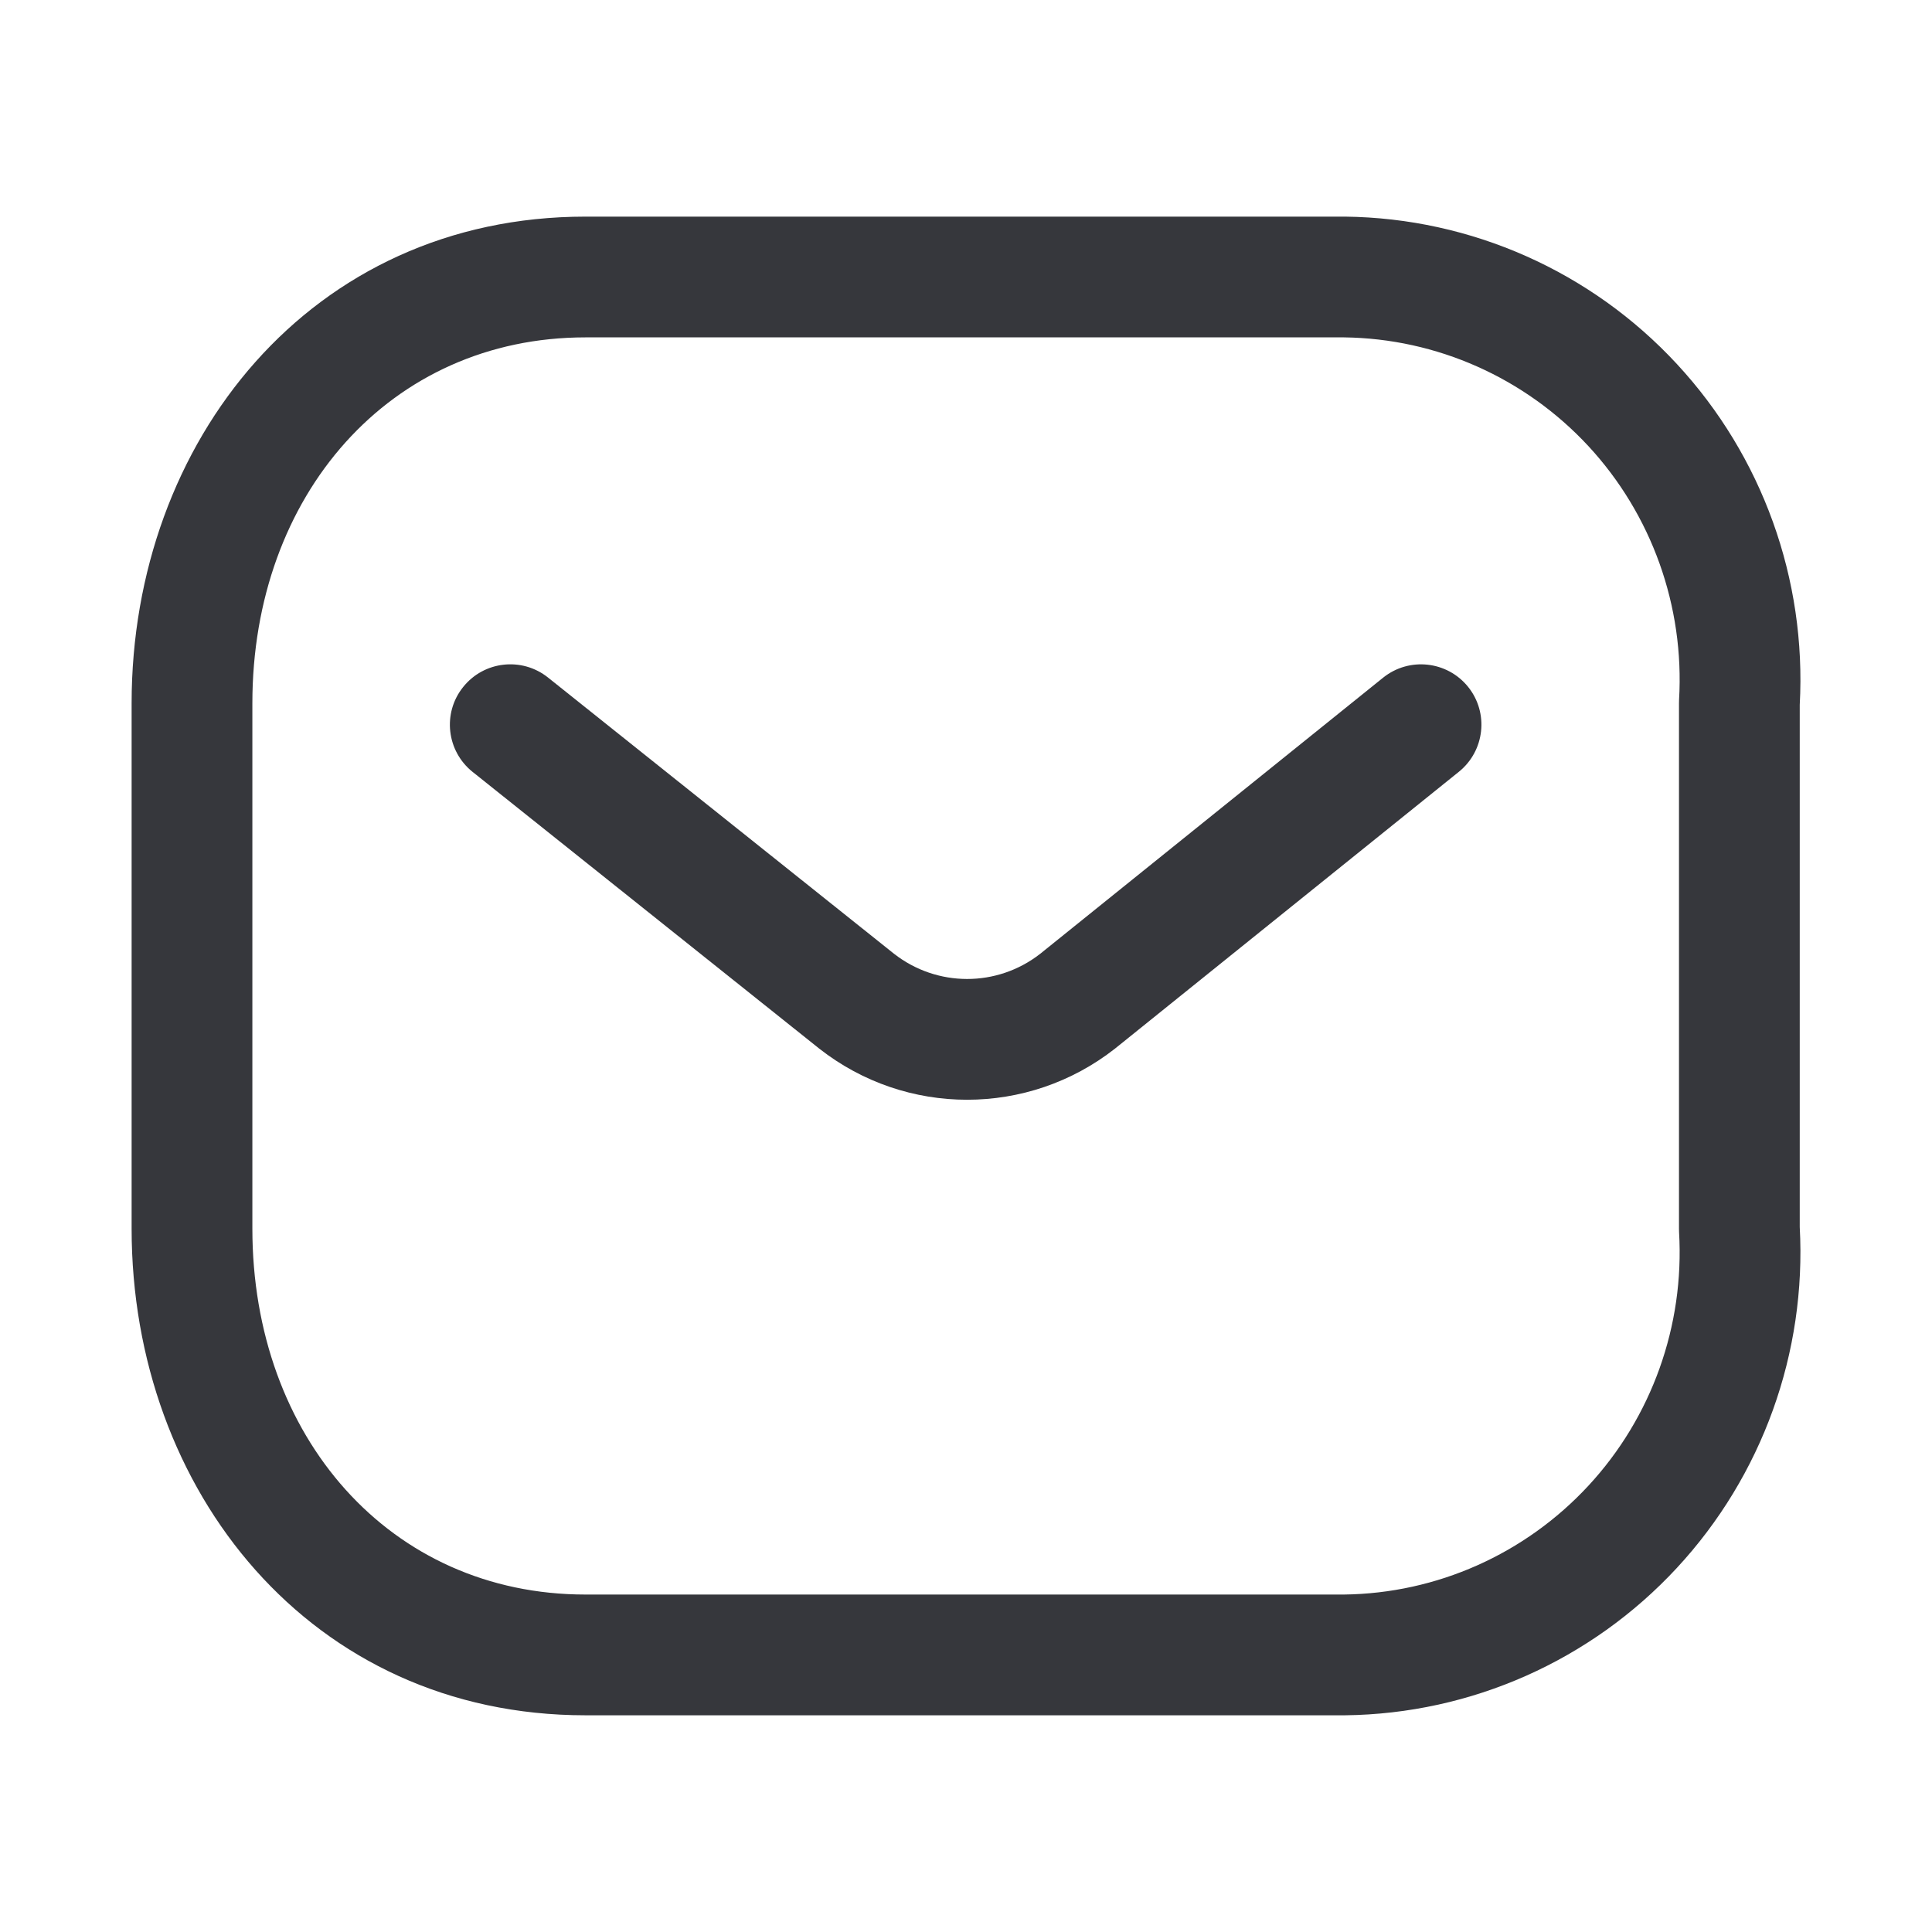
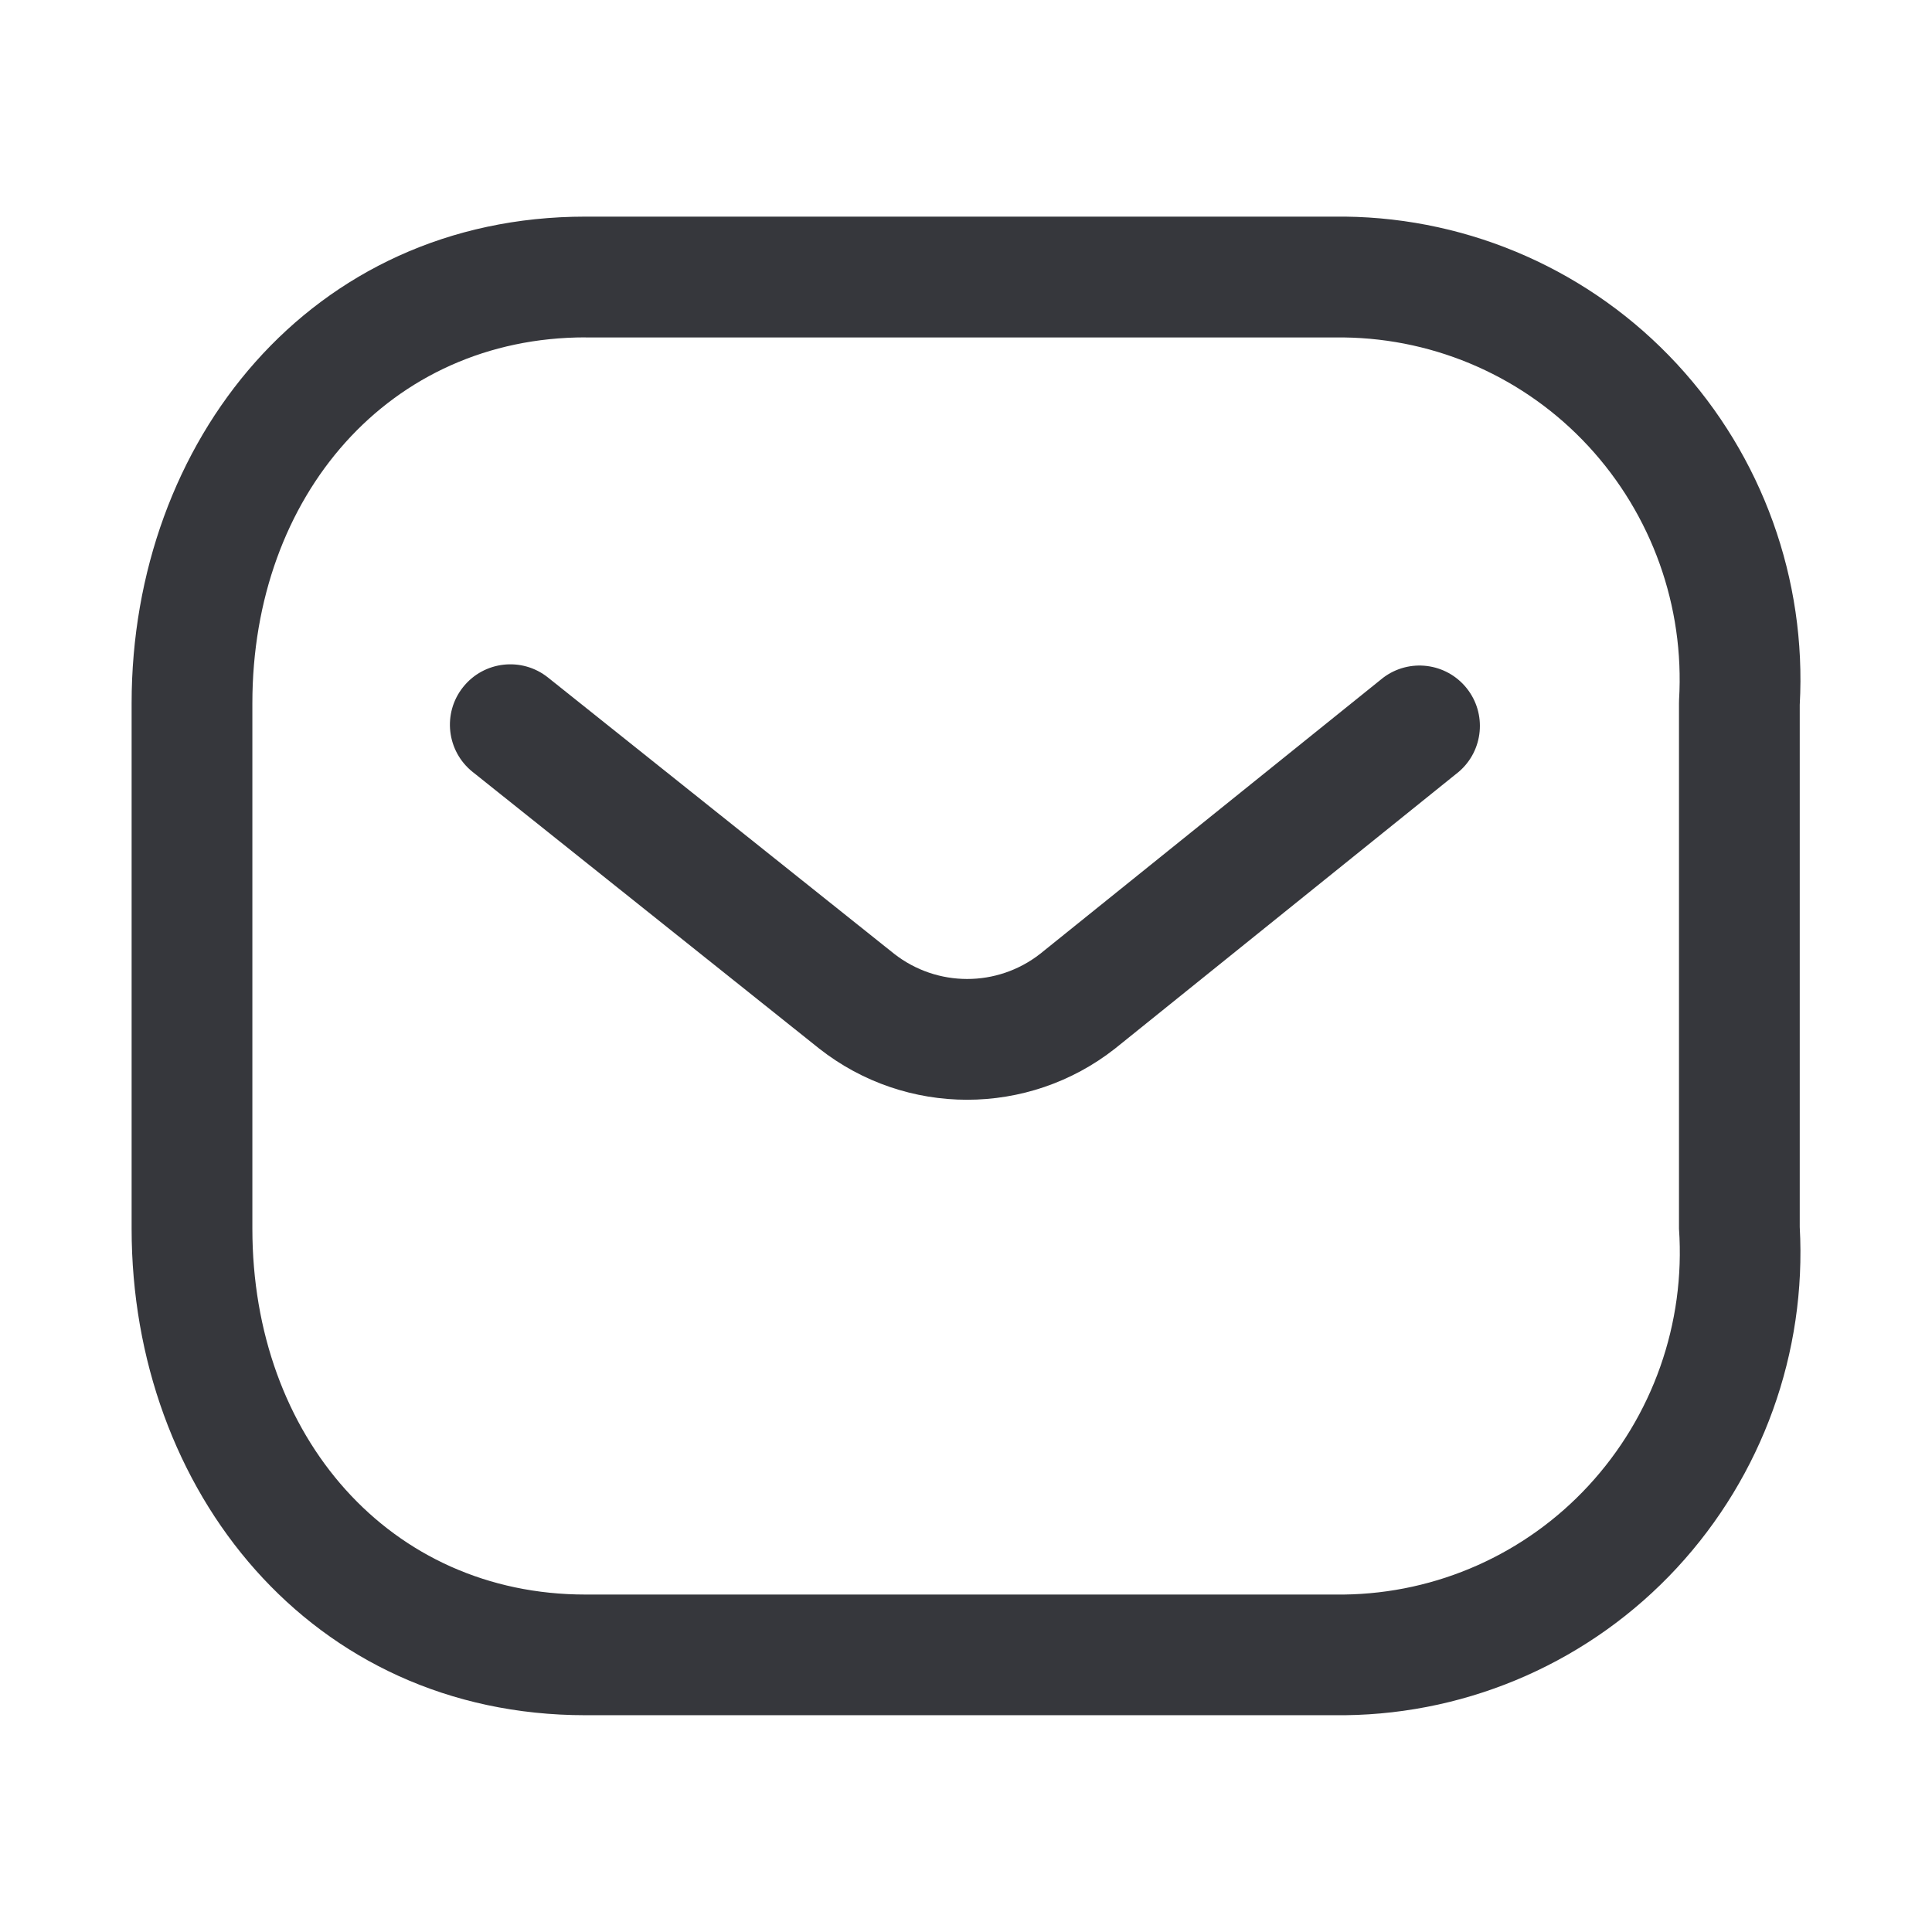
- <svg xmlns="http://www.w3.org/2000/svg" width="24" height="24" viewBox="0 0 24 24" fill="none">
-   <path fill-rule="evenodd" clip-rule="evenodd" d="M5.753 8.535C6.011 8.211 6.483 8.158 6.807 8.416L11.106 11.848C11.64 12.265 12.386 12.266 12.921 11.849L17.182 8.418C17.505 8.159 17.977 8.21 18.237 8.532C18.497 8.855 18.445 9.327 18.123 9.587L13.85 13.027C12.771 13.873 11.257 13.873 10.178 13.027L10.173 13.023L5.871 9.589C5.547 9.33 5.494 8.858 5.753 8.535Z" fill="#36373C" />
-   <path fill-rule="evenodd" clip-rule="evenodd" d="M7.273 4.191C4.844 4.191 3.135 6.15 3.135 8.736V15.263C3.135 17.849 4.844 19.808 7.273 19.808H16.696C17.848 19.794 18.944 19.306 19.731 18.457C20.518 17.608 20.926 16.469 20.858 15.307C20.857 15.293 20.857 15.278 20.857 15.263V8.736C20.857 8.721 20.857 8.706 20.858 8.692C20.926 7.53 20.518 6.391 19.731 5.541C18.944 4.693 17.848 4.205 16.696 4.191H7.273ZM1.635 8.736C1.635 5.484 3.862 2.691 7.273 2.691H16.709C18.275 2.709 19.765 3.371 20.831 4.522C21.892 5.667 22.442 7.196 22.357 8.757V15.242C22.442 16.803 21.892 18.332 20.831 19.477C19.765 20.628 18.275 21.29 16.709 21.308L16.701 21.308L7.273 21.308C3.862 21.308 1.635 18.515 1.635 15.263V8.736Z" fill="#36373C" />
+ <svg xmlns="http://www.w3.org/2000/svg" width="24" height="24" fill="none">
+   <path fill-rule="evenodd" clip-rule="evenodd" d="M5.753 8.535a.75.75 0 0 1 1.054-.119l4.3 3.432c.533.417 1.28.418 1.814.001l4.261-3.43a.75.75 0 0 1 .94 1.168l-4.272 3.44a2.973 2.973 0 0 1-3.672 0l-.005-.004-4.302-3.434a.75.75 0 0 1-.118-1.054Z" fill="#36373C" />
+   <path fill-rule="evenodd" clip-rule="evenodd" d="M7.273 4.191c-2.43 0-4.138 1.959-4.138 4.545v6.527c0 2.586 1.709 4.545 4.138 4.545h9.423a4.207 4.207 0 0 0 3.035-1.35 4.267 4.267 0 0 0 1.126-3.195V8.736l.001-.044a4.267 4.267 0 0 0-1.127-3.15 4.207 4.207 0 0 0-3.035-1.35H7.273ZM1.635 8.736c0-3.252 2.227-6.045 5.638-6.045h9.436a5.707 5.707 0 0 1 4.122 1.83 5.767 5.767 0 0 1 1.526 4.236v6.485a5.766 5.766 0 0 1-1.526 4.235 5.707 5.707 0 0 1-4.122 1.83H7.273c-3.411 0-5.638-2.792-5.638-6.044V8.736Z" fill="#36373C" />
</svg>
